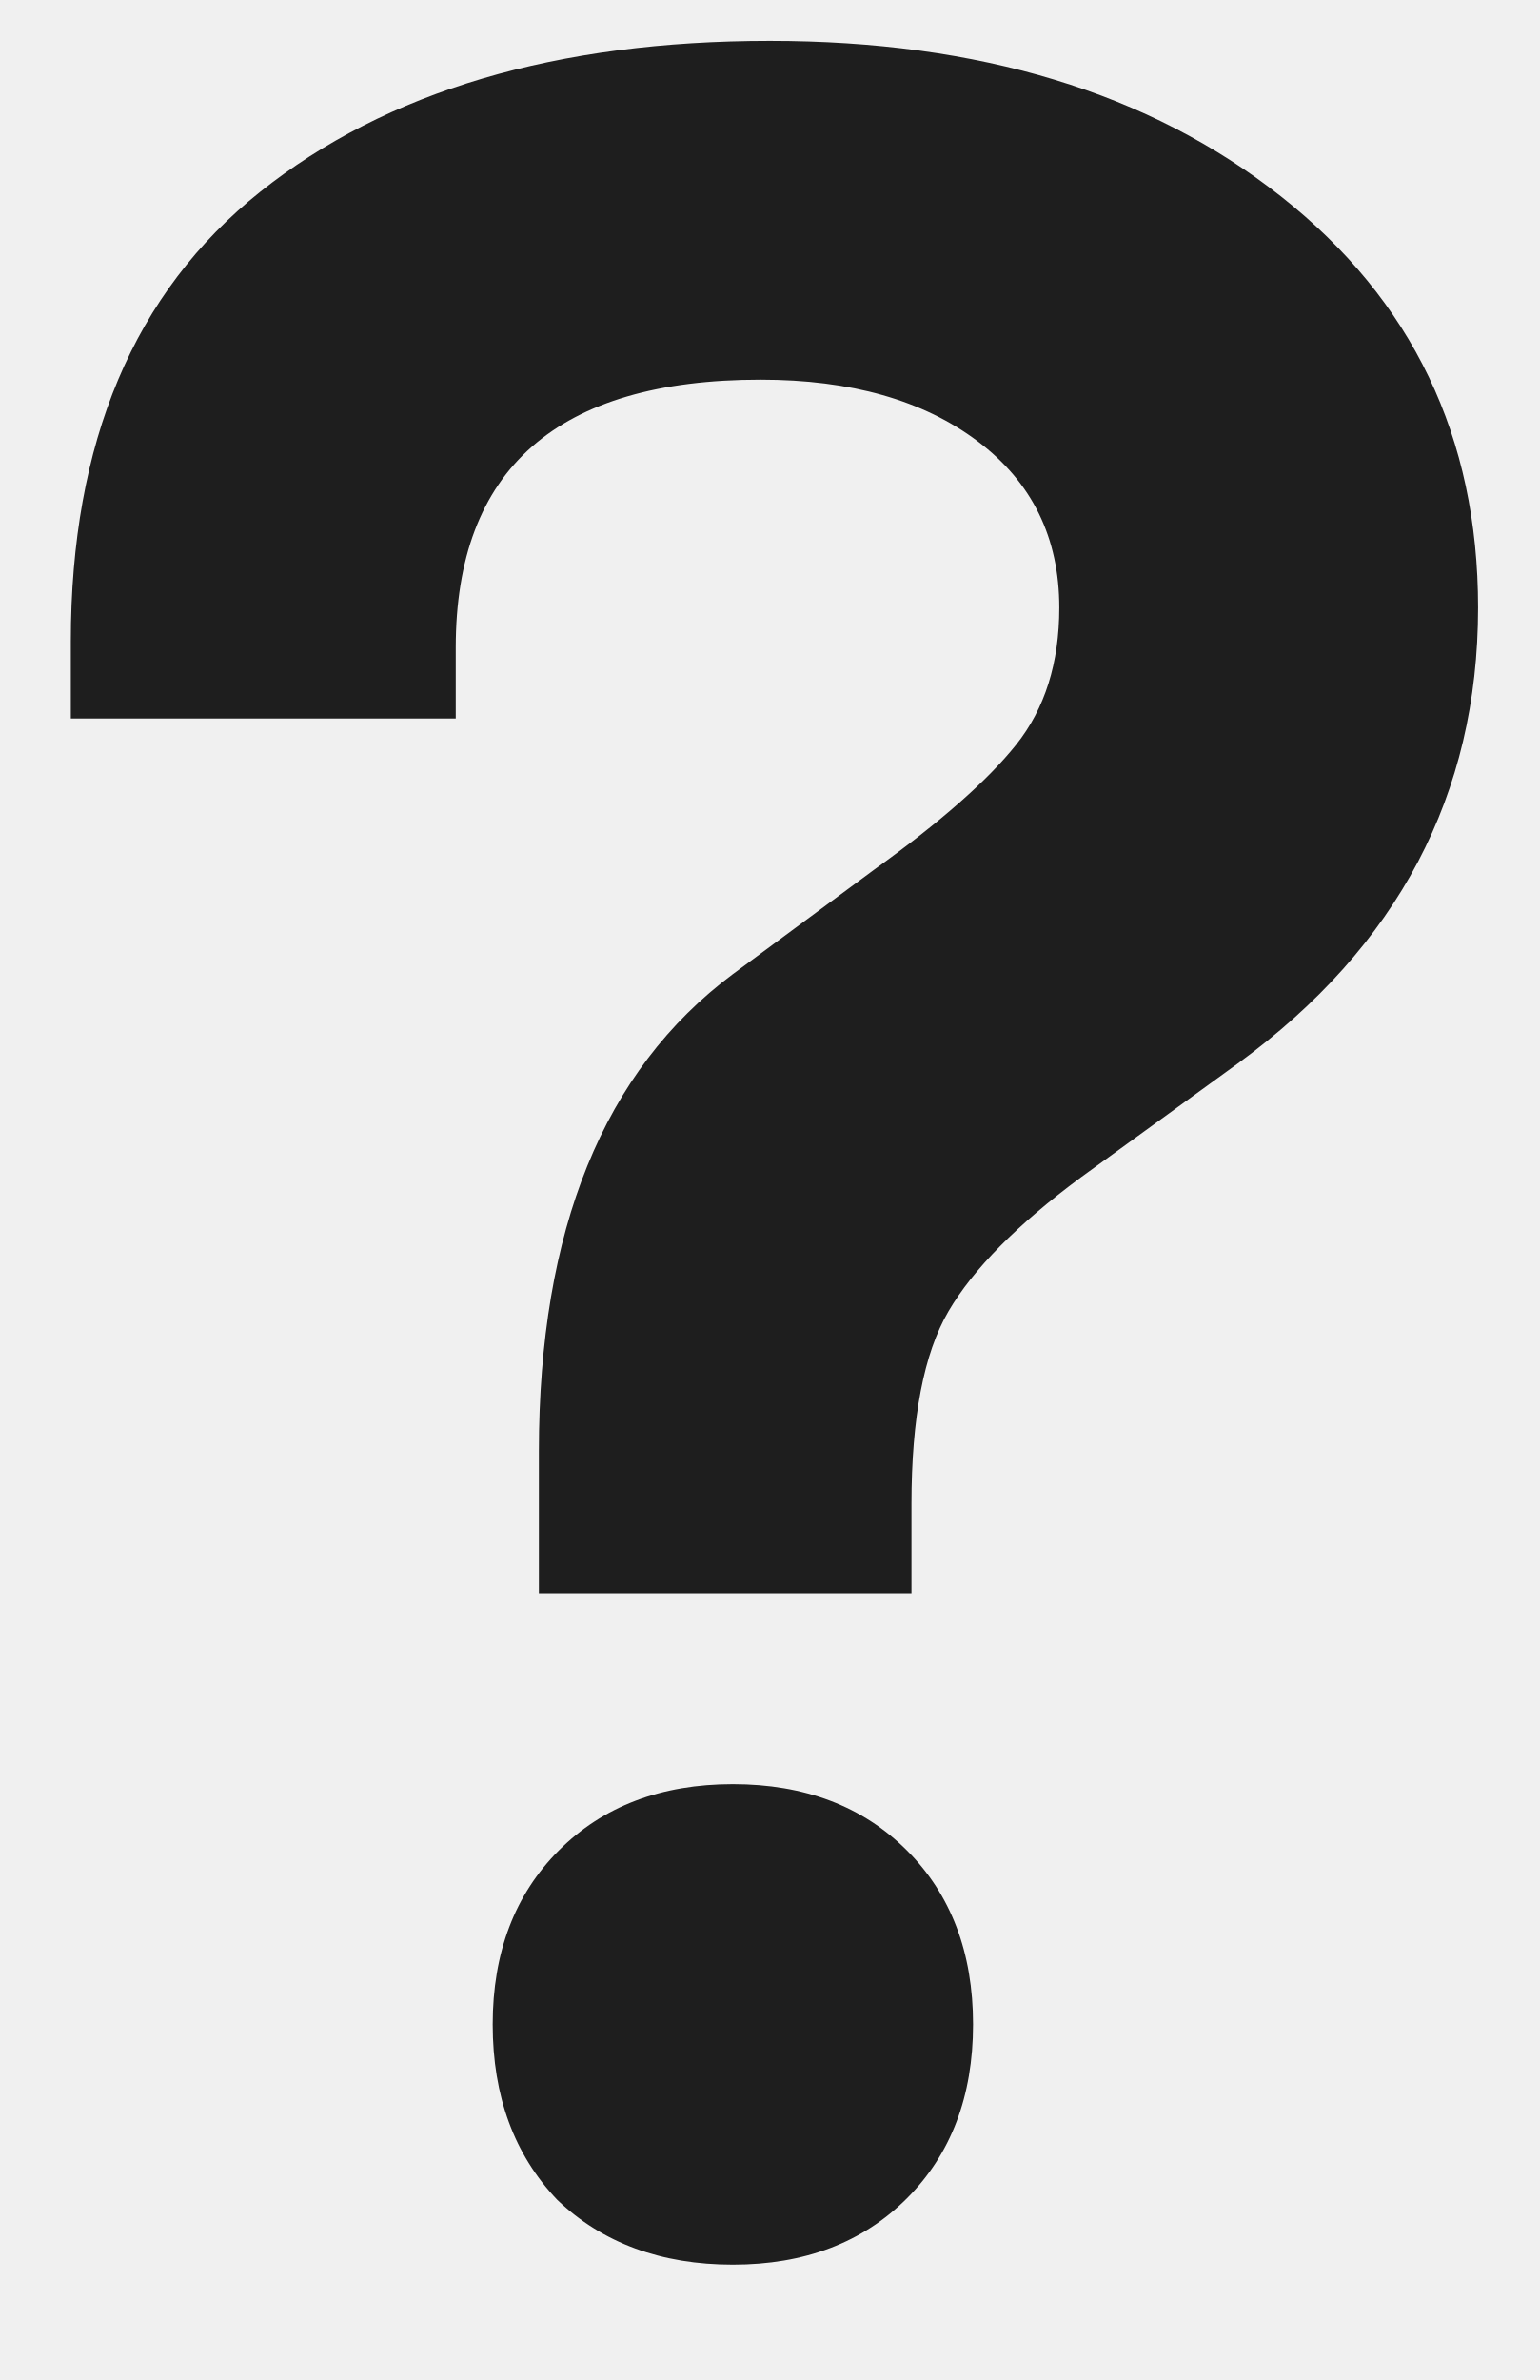
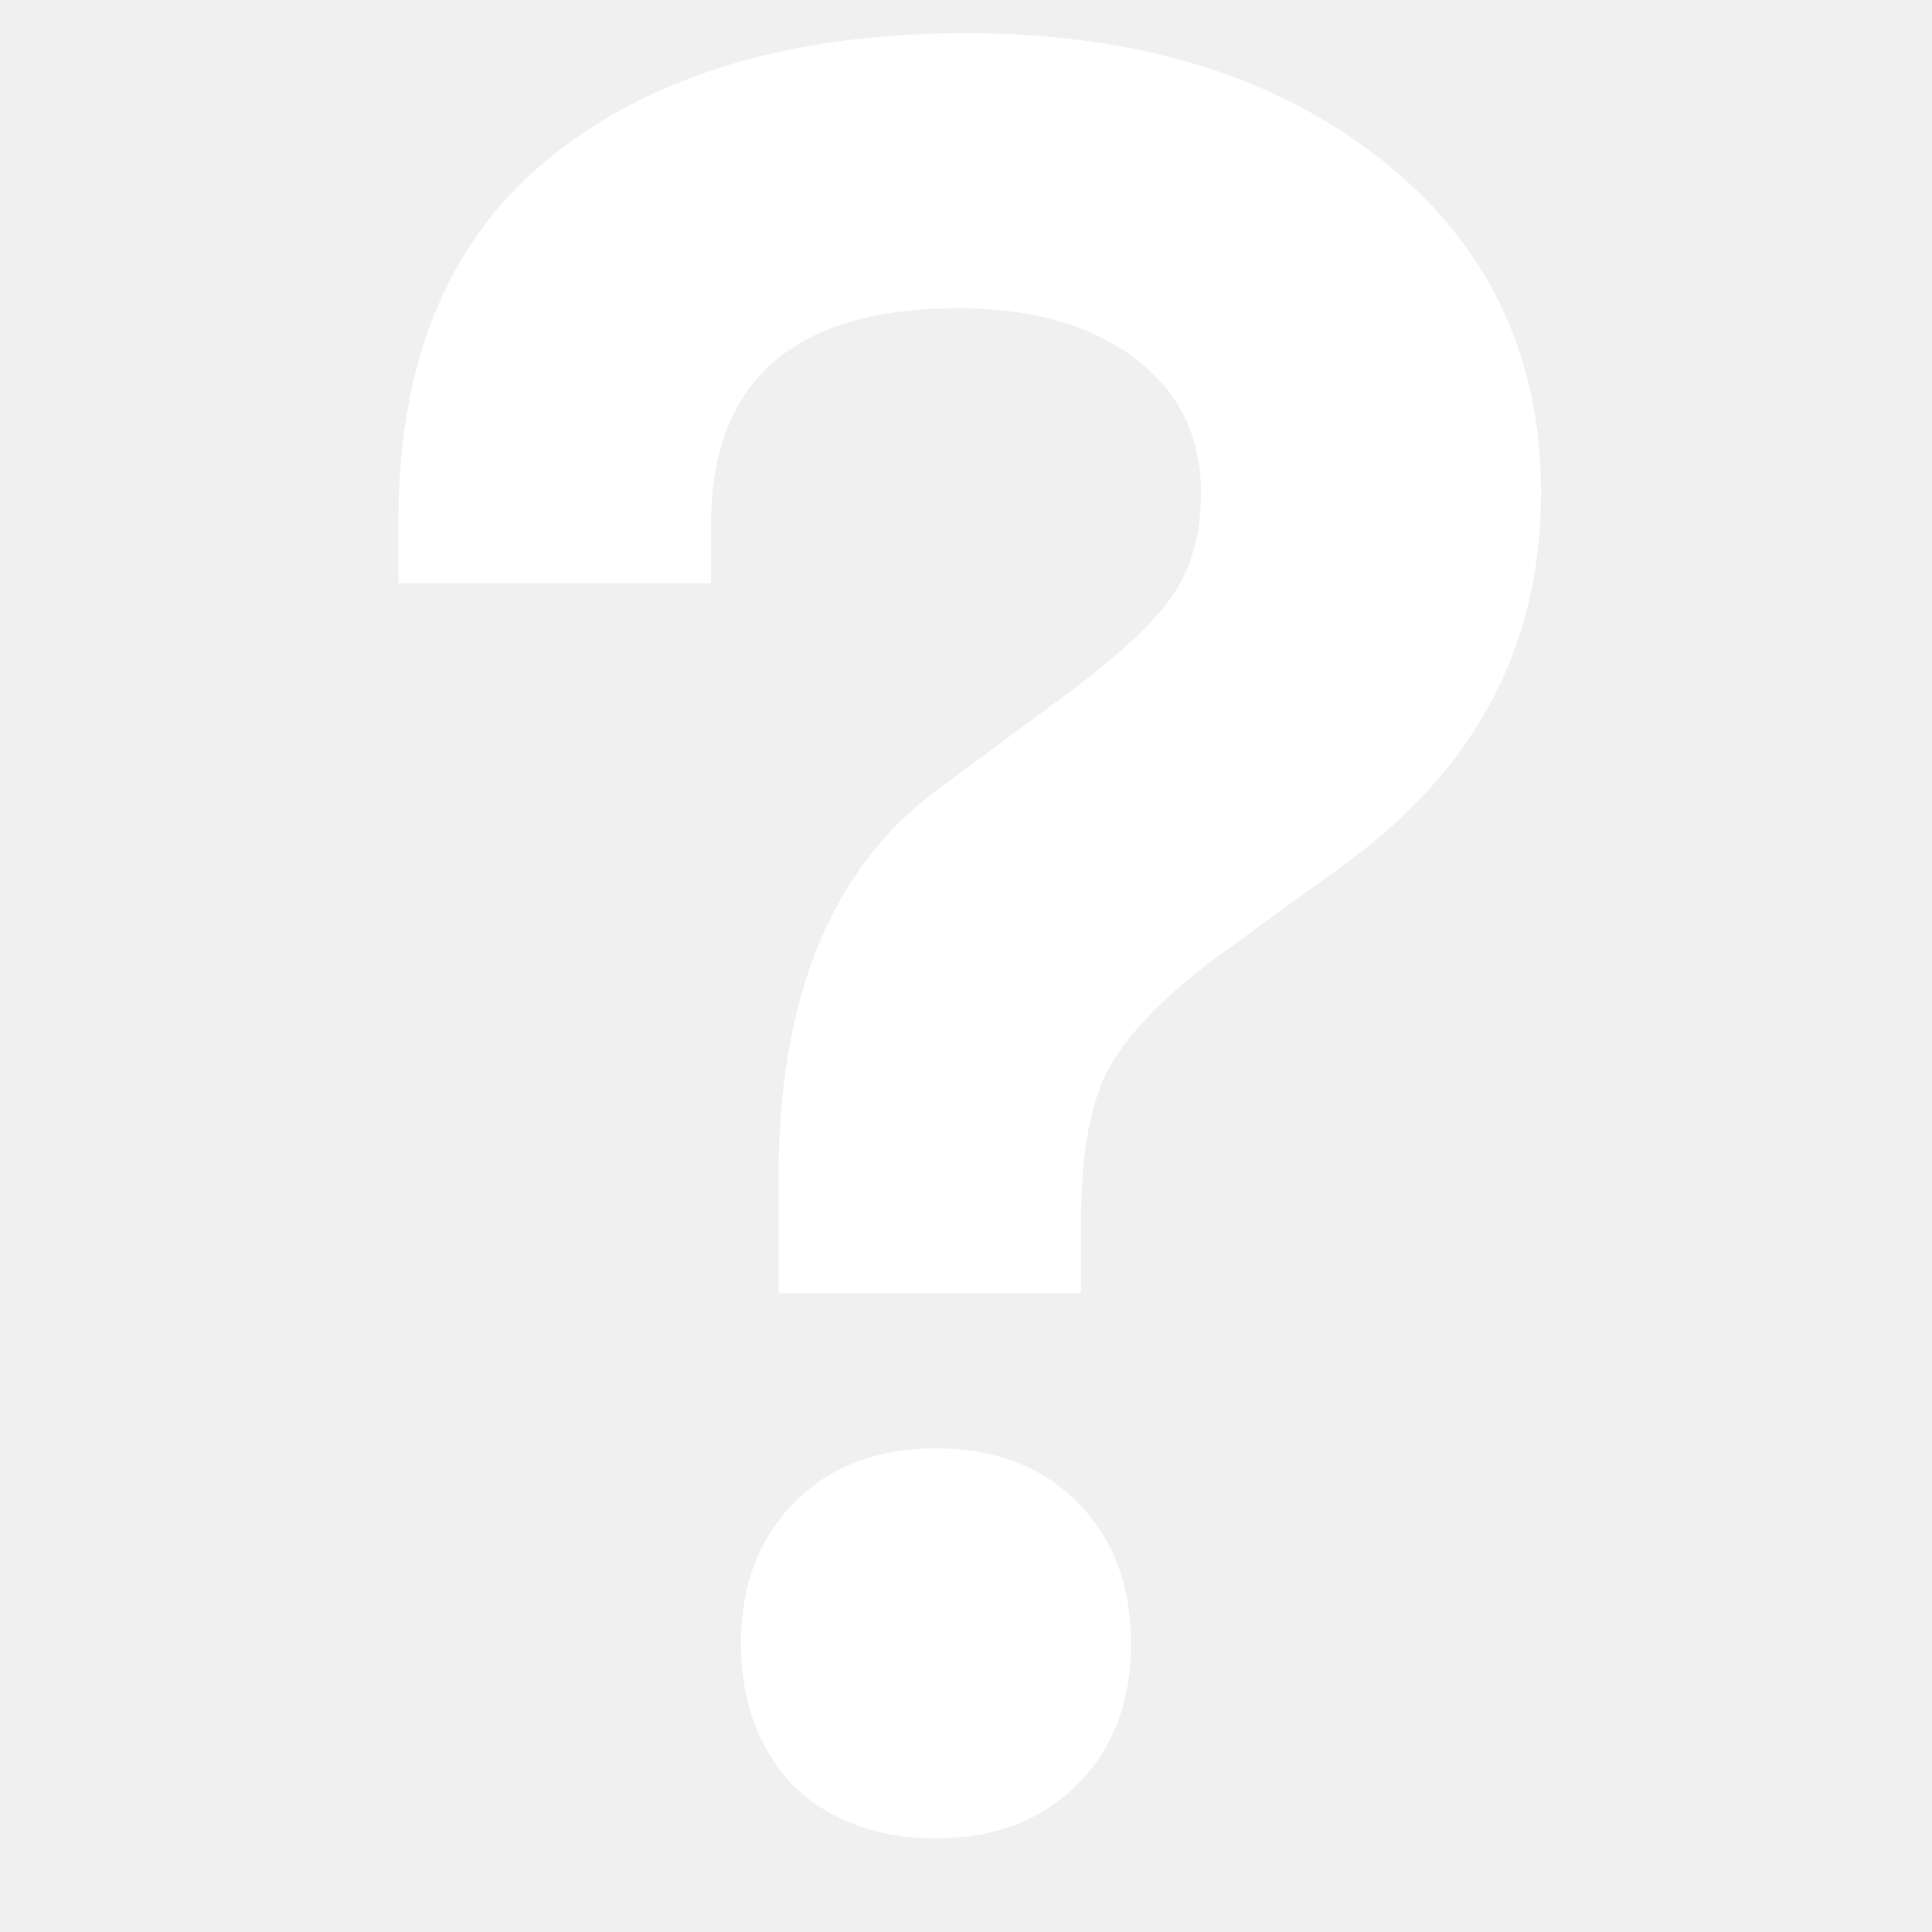
- <svg xmlns="http://www.w3.org/2000/svg" width="11px" height="17px" viewBox="0 0 10 17" version="1.1">
+ <svg xmlns="http://www.w3.org/2000/svg" width="30px" height="30px" viewBox="0 0 10 17" version="1.1">
  <g id="navigation-bar-12" stroke="none" stroke-width="1" fill="none" fill-rule="evenodd" transform="translate(-141, -21)">
-     <g id="Icons-/-Screeenshot" transform="translate(130, 14)" fill="#1E1E1E">
+     <g id="Icons-/-Screeenshot" transform="translate(130, 14)" fill="#FFF">
      <path d="M14.35,18.38 L14.35,17.368 C14.35,15.784 14.812,14.647 15.736,13.958 L16.748,13.21 C17.217,12.873 17.555,12.576 17.76,12.319 C17.965,12.062 18.068,11.736 18.068,11.34 C18.068,10.841 17.874,10.445 17.485,10.152 C17.096,9.859 16.579,9.712 15.934,9.712 C14.482,9.712 13.756,10.35 13.756,11.626 L13.756,12.132 L11.006,12.132 L11.006,11.582 C11.006,10.159 11.457,9.089 12.359,8.37 C13.261,7.651 14.475,7.292 16,7.292 C17.496,7.292 18.713,7.662 19.652,8.403 C20.591,9.144 21.06,10.123 21.06,11.34 C21.06,12.675 20.488,13.76 19.344,14.596 L18.222,15.41 C17.767,15.747 17.452,16.066 17.276,16.367 C17.1,16.668 17.012,17.126 17.012,17.742 L17.012,18.38 L14.35,18.38 Z M14.482,22.714 C14.174,22.391 14.02,21.973 14.02,21.46 C14.02,20.947 14.178,20.532 14.493,20.217 C14.808,19.902 15.223,19.744 15.736,19.744 C16.249,19.744 16.664,19.902 16.979,20.217 C17.294,20.532 17.452,20.947 17.452,21.46 C17.452,21.973 17.294,22.388 16.979,22.703 C16.664,23.018 16.249,23.176 15.736,23.176 C15.223,23.176 14.805,23.022 14.482,22.714 Z" id="?" />
    </g>
  </g>
</svg>
